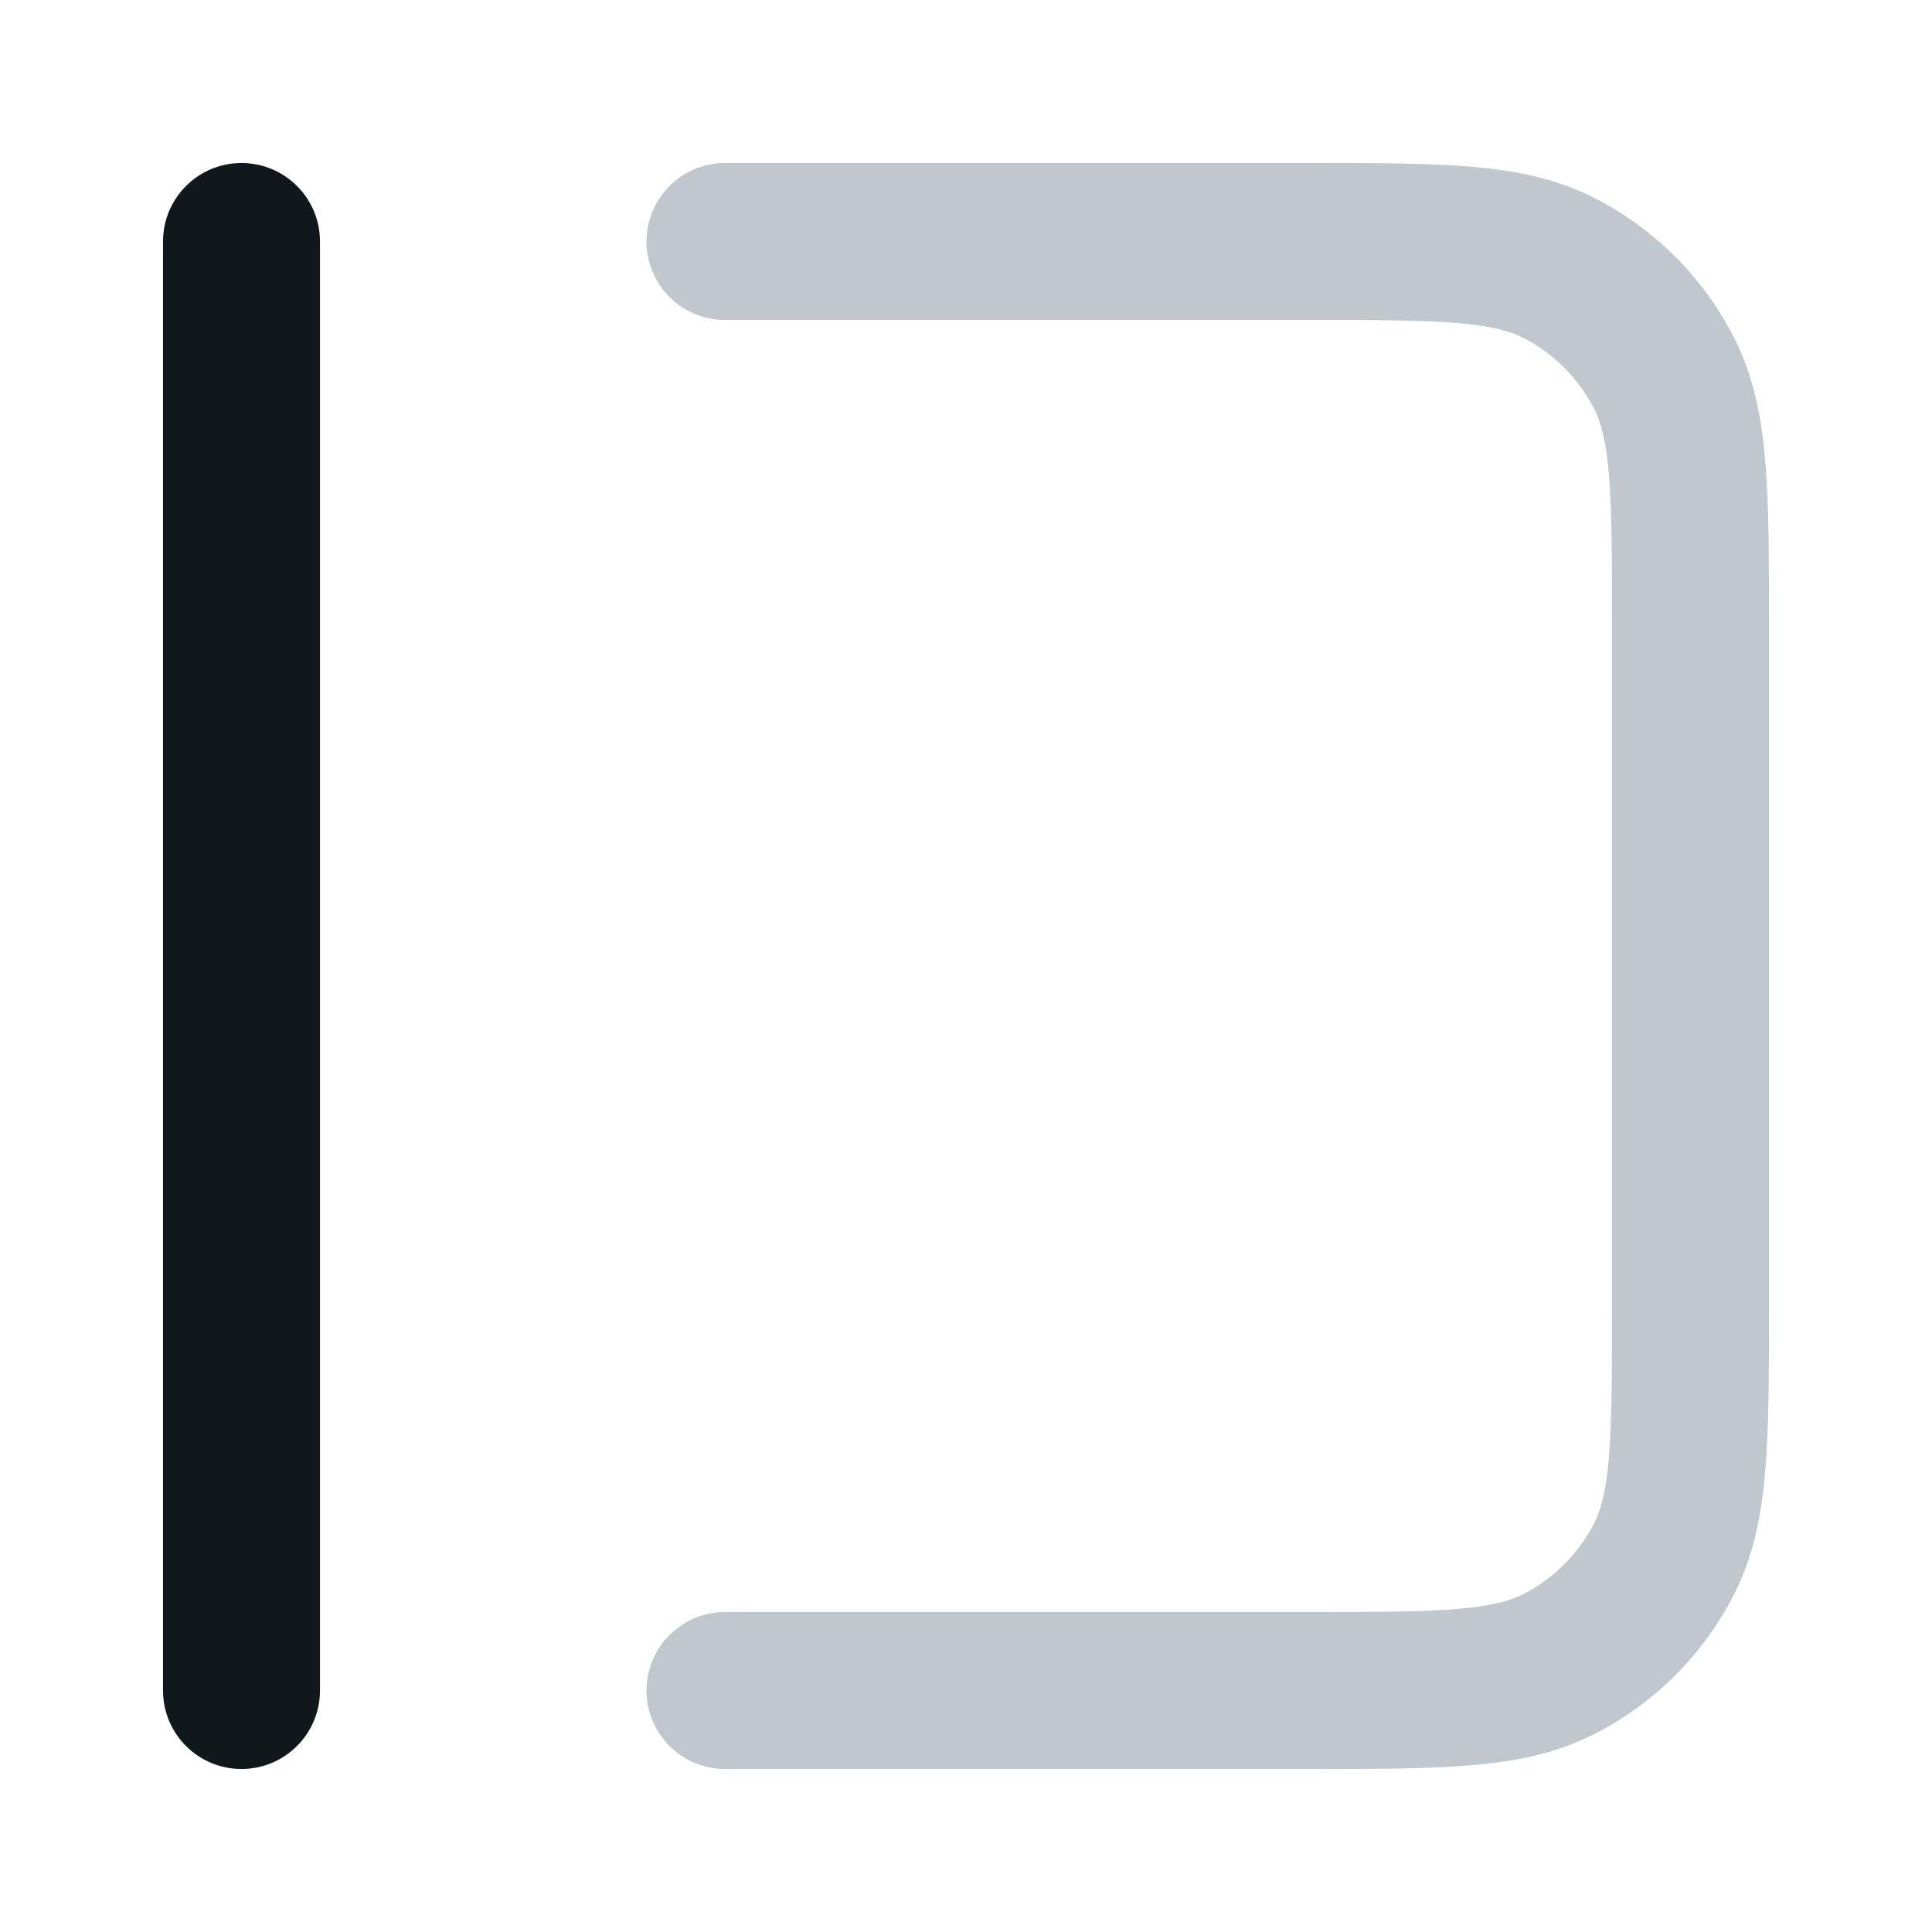
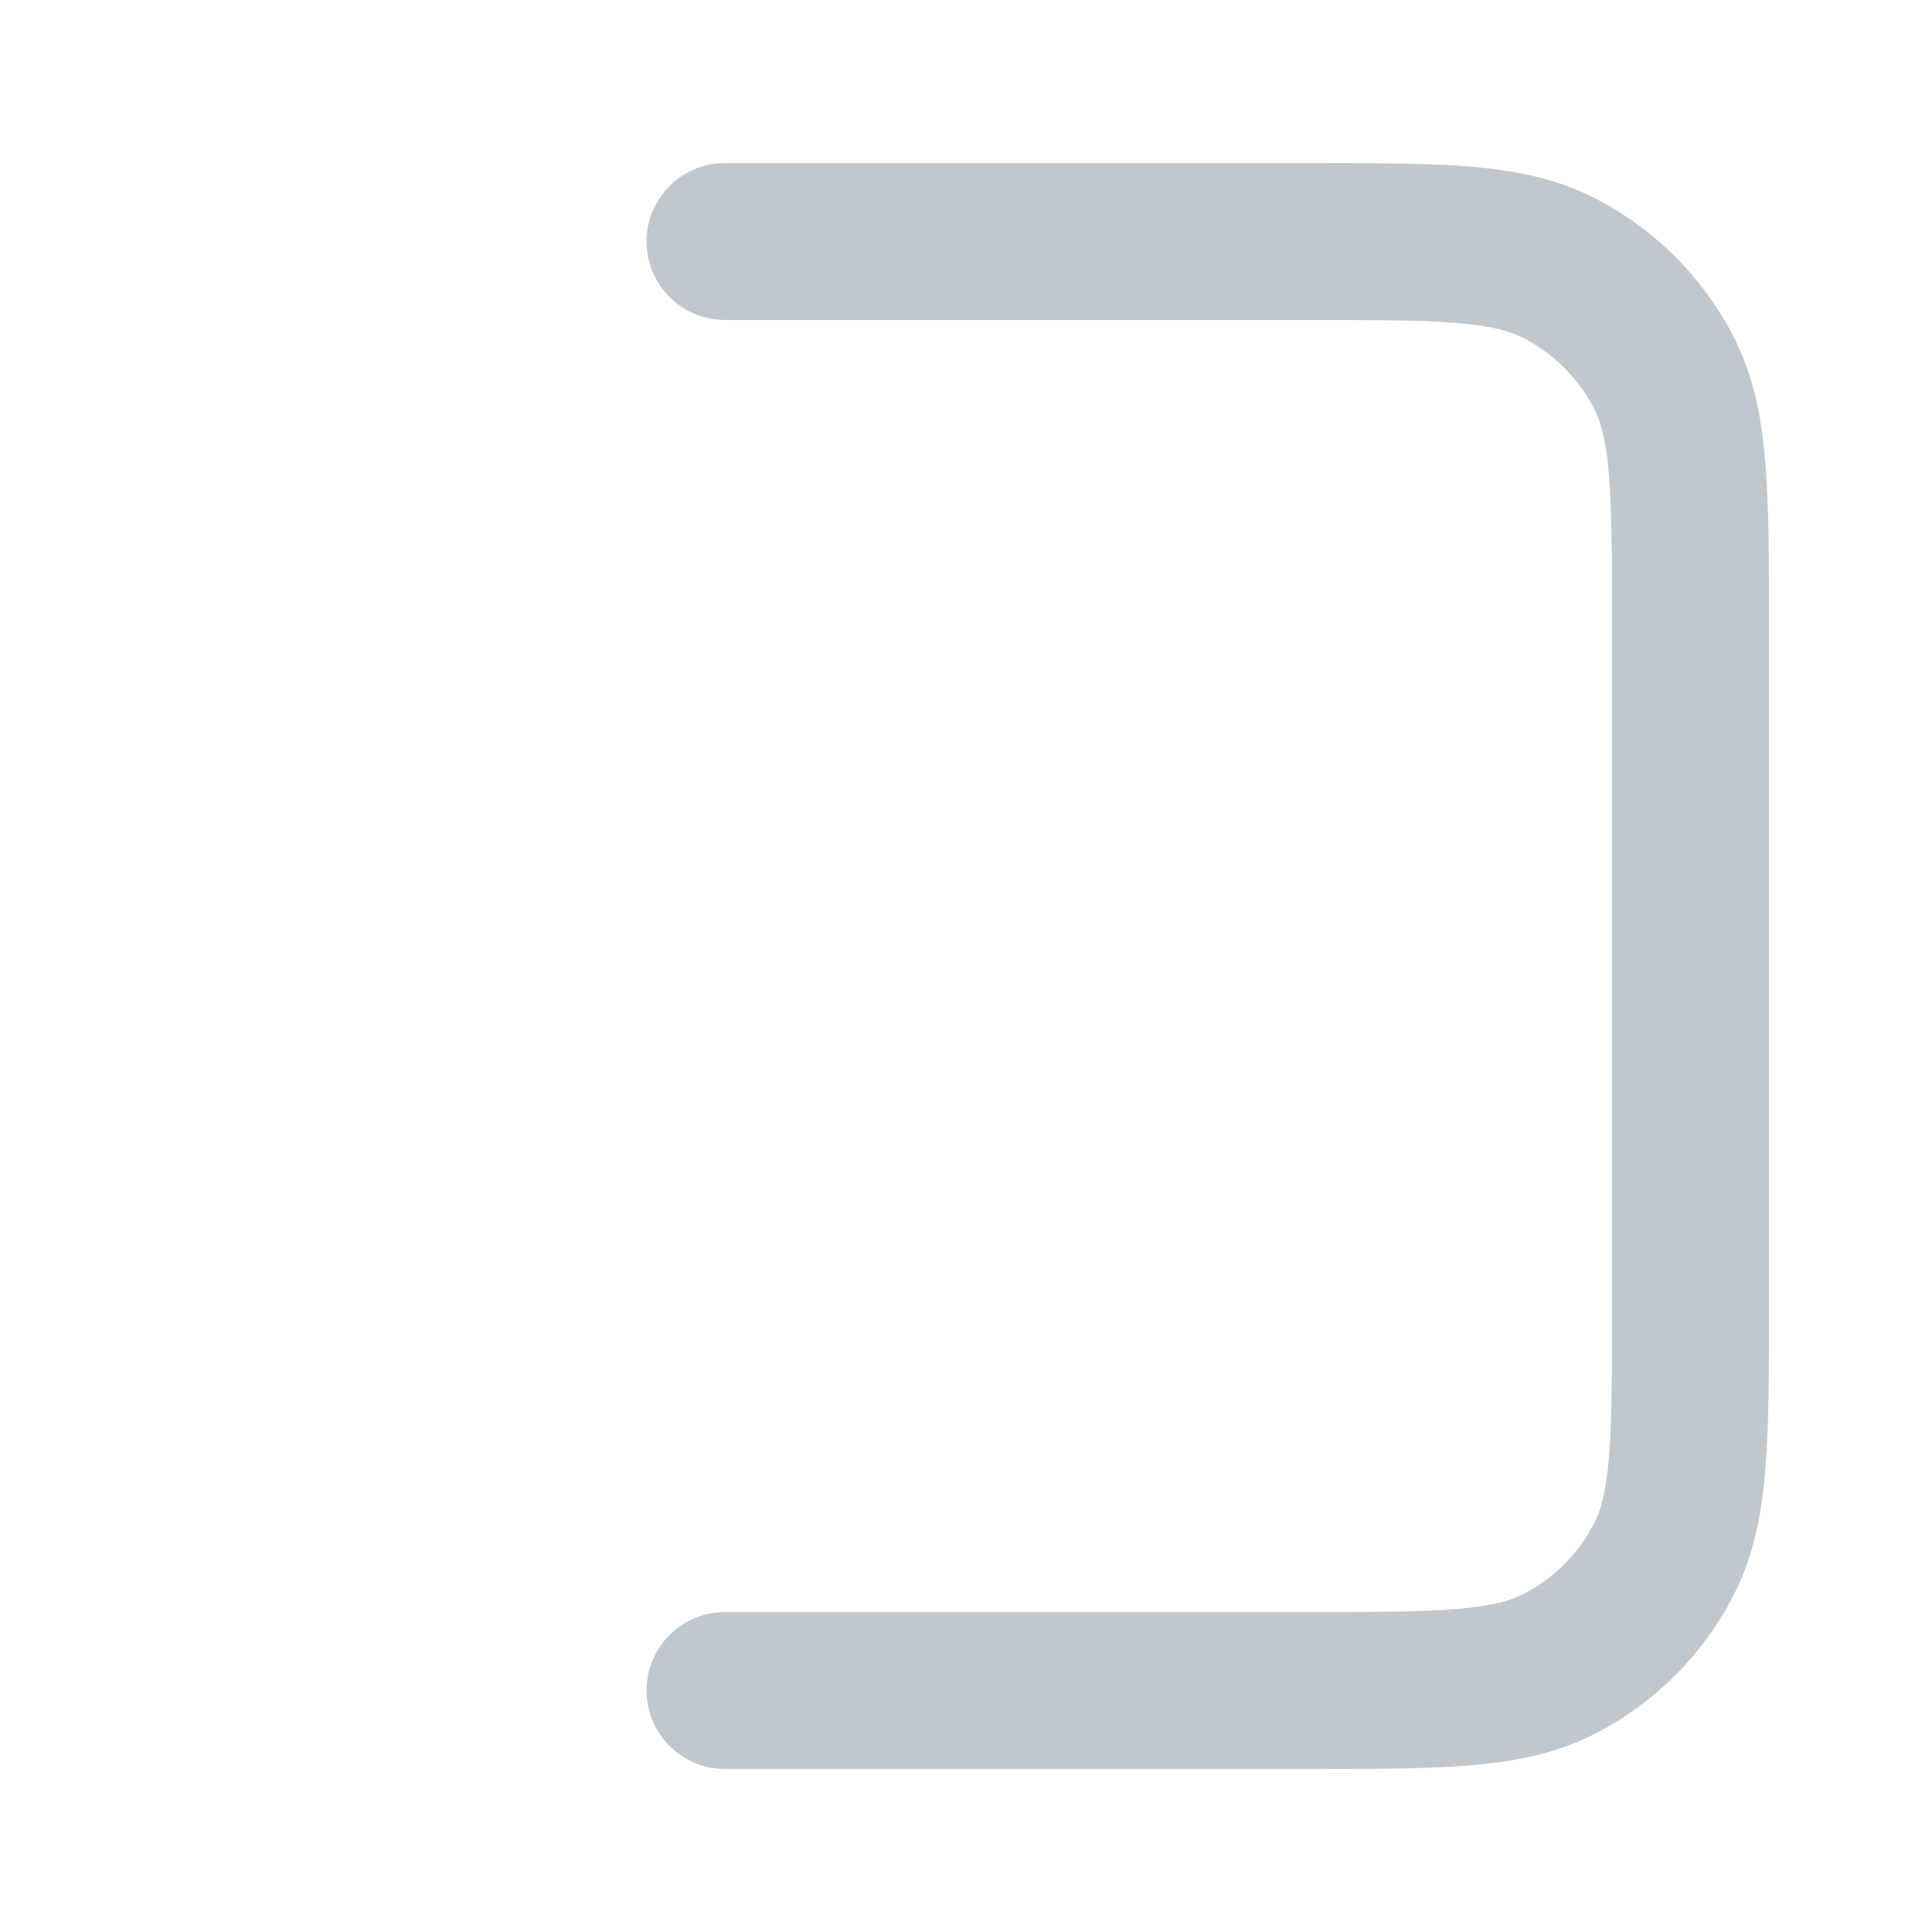
<svg xmlns="http://www.w3.org/2000/svg" width="16" height="16" viewBox="0 0 16 16" fill="none">
  <path fill-rule="evenodd" clip-rule="evenodd" d="M14.65 5.173L14.65 10.827C14.65 11.364 14.65 11.806 14.62 12.166C14.59 12.54 14.524 12.882 14.361 13.203C14.107 13.702 13.702 14.107 13.203 14.361C12.882 14.525 12.54 14.59 12.166 14.621C11.806 14.65 11.364 14.65 10.827 14.65L6.004 14.65C5.646 14.65 5.354 14.359 5.354 14C5.354 13.641 5.646 13.35 6.004 13.35L10.8 13.35C11.371 13.35 11.76 13.35 12.061 13.325C12.354 13.301 12.506 13.257 12.613 13.203C12.867 13.073 13.073 12.867 13.203 12.613C13.257 12.506 13.301 12.354 13.325 12.061C13.349 11.76 13.35 11.371 13.35 10.8L13.35 5.2C13.35 4.629 13.349 4.24 13.325 3.939C13.301 3.646 13.257 3.494 13.203 3.387C13.073 3.133 12.867 2.927 12.613 2.797C12.506 2.743 12.354 2.699 12.061 2.675C11.76 2.65 11.371 2.65 10.8 2.65L6.004 2.65C5.646 2.65 5.354 2.359 5.354 2C5.354 1.641 5.646 1.35 6.004 1.35L10.827 1.35C11.364 1.35 11.806 1.35 12.166 1.379C12.54 1.41 12.882 1.475 13.203 1.639C13.702 1.893 14.107 2.298 14.361 2.797C14.524 3.118 14.59 3.46 14.62 3.833C14.65 4.194 14.65 4.636 14.65 5.173Z" fill="#C1C8CD" />
-   <path fill-rule="evenodd" clip-rule="evenodd" d="M2 14.65C1.641 14.65 1.35 14.359 1.35 14L1.35 2C1.35 1.641 1.641 1.35 2 1.35C2.359 1.35 2.65 1.641 2.65 2L2.65 14C2.65 14.359 2.359 14.65 2 14.65Z" fill="#11181C" />
+   <path fill-rule="evenodd" clip-rule="evenodd" d="M2 14.65C1.641 14.65 1.35 14.359 1.35 14L1.35 2C1.35 1.641 1.641 1.35 2 1.35C2.359 1.35 2.65 1.641 2.65 2L2.65 14C2.65 14.359 2.359 14.65 2 14.65Z" />
</svg>
